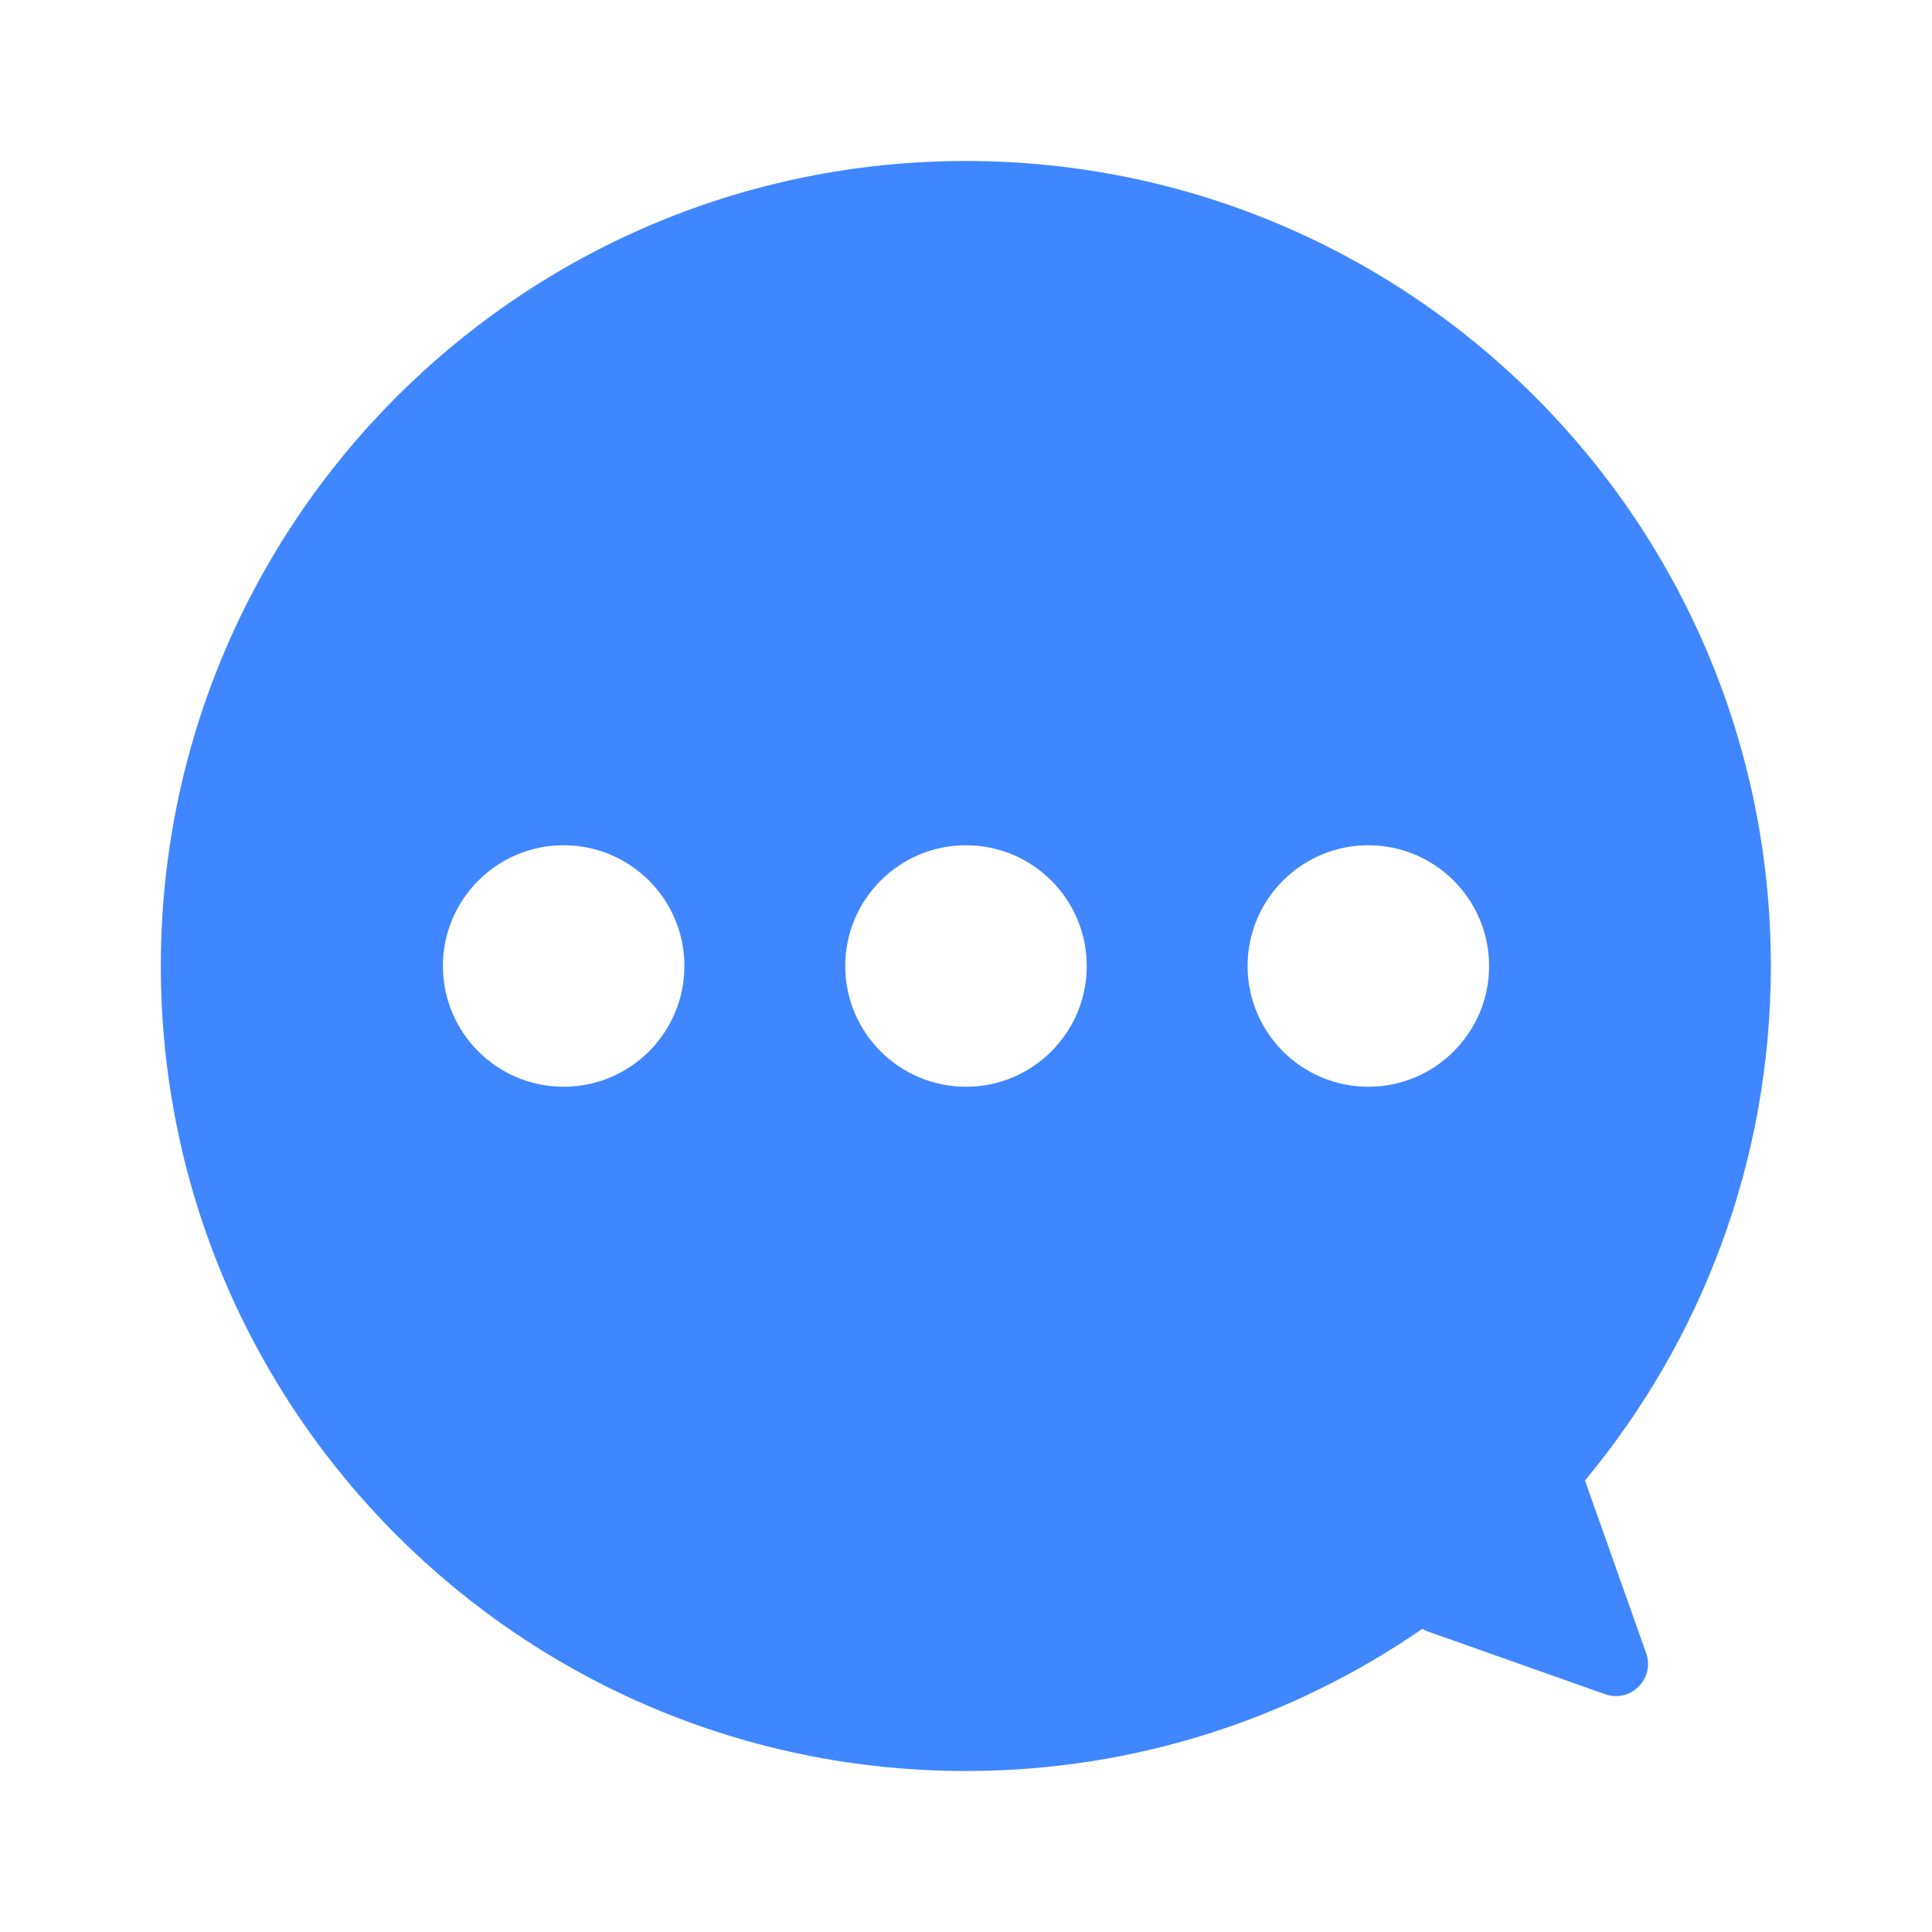
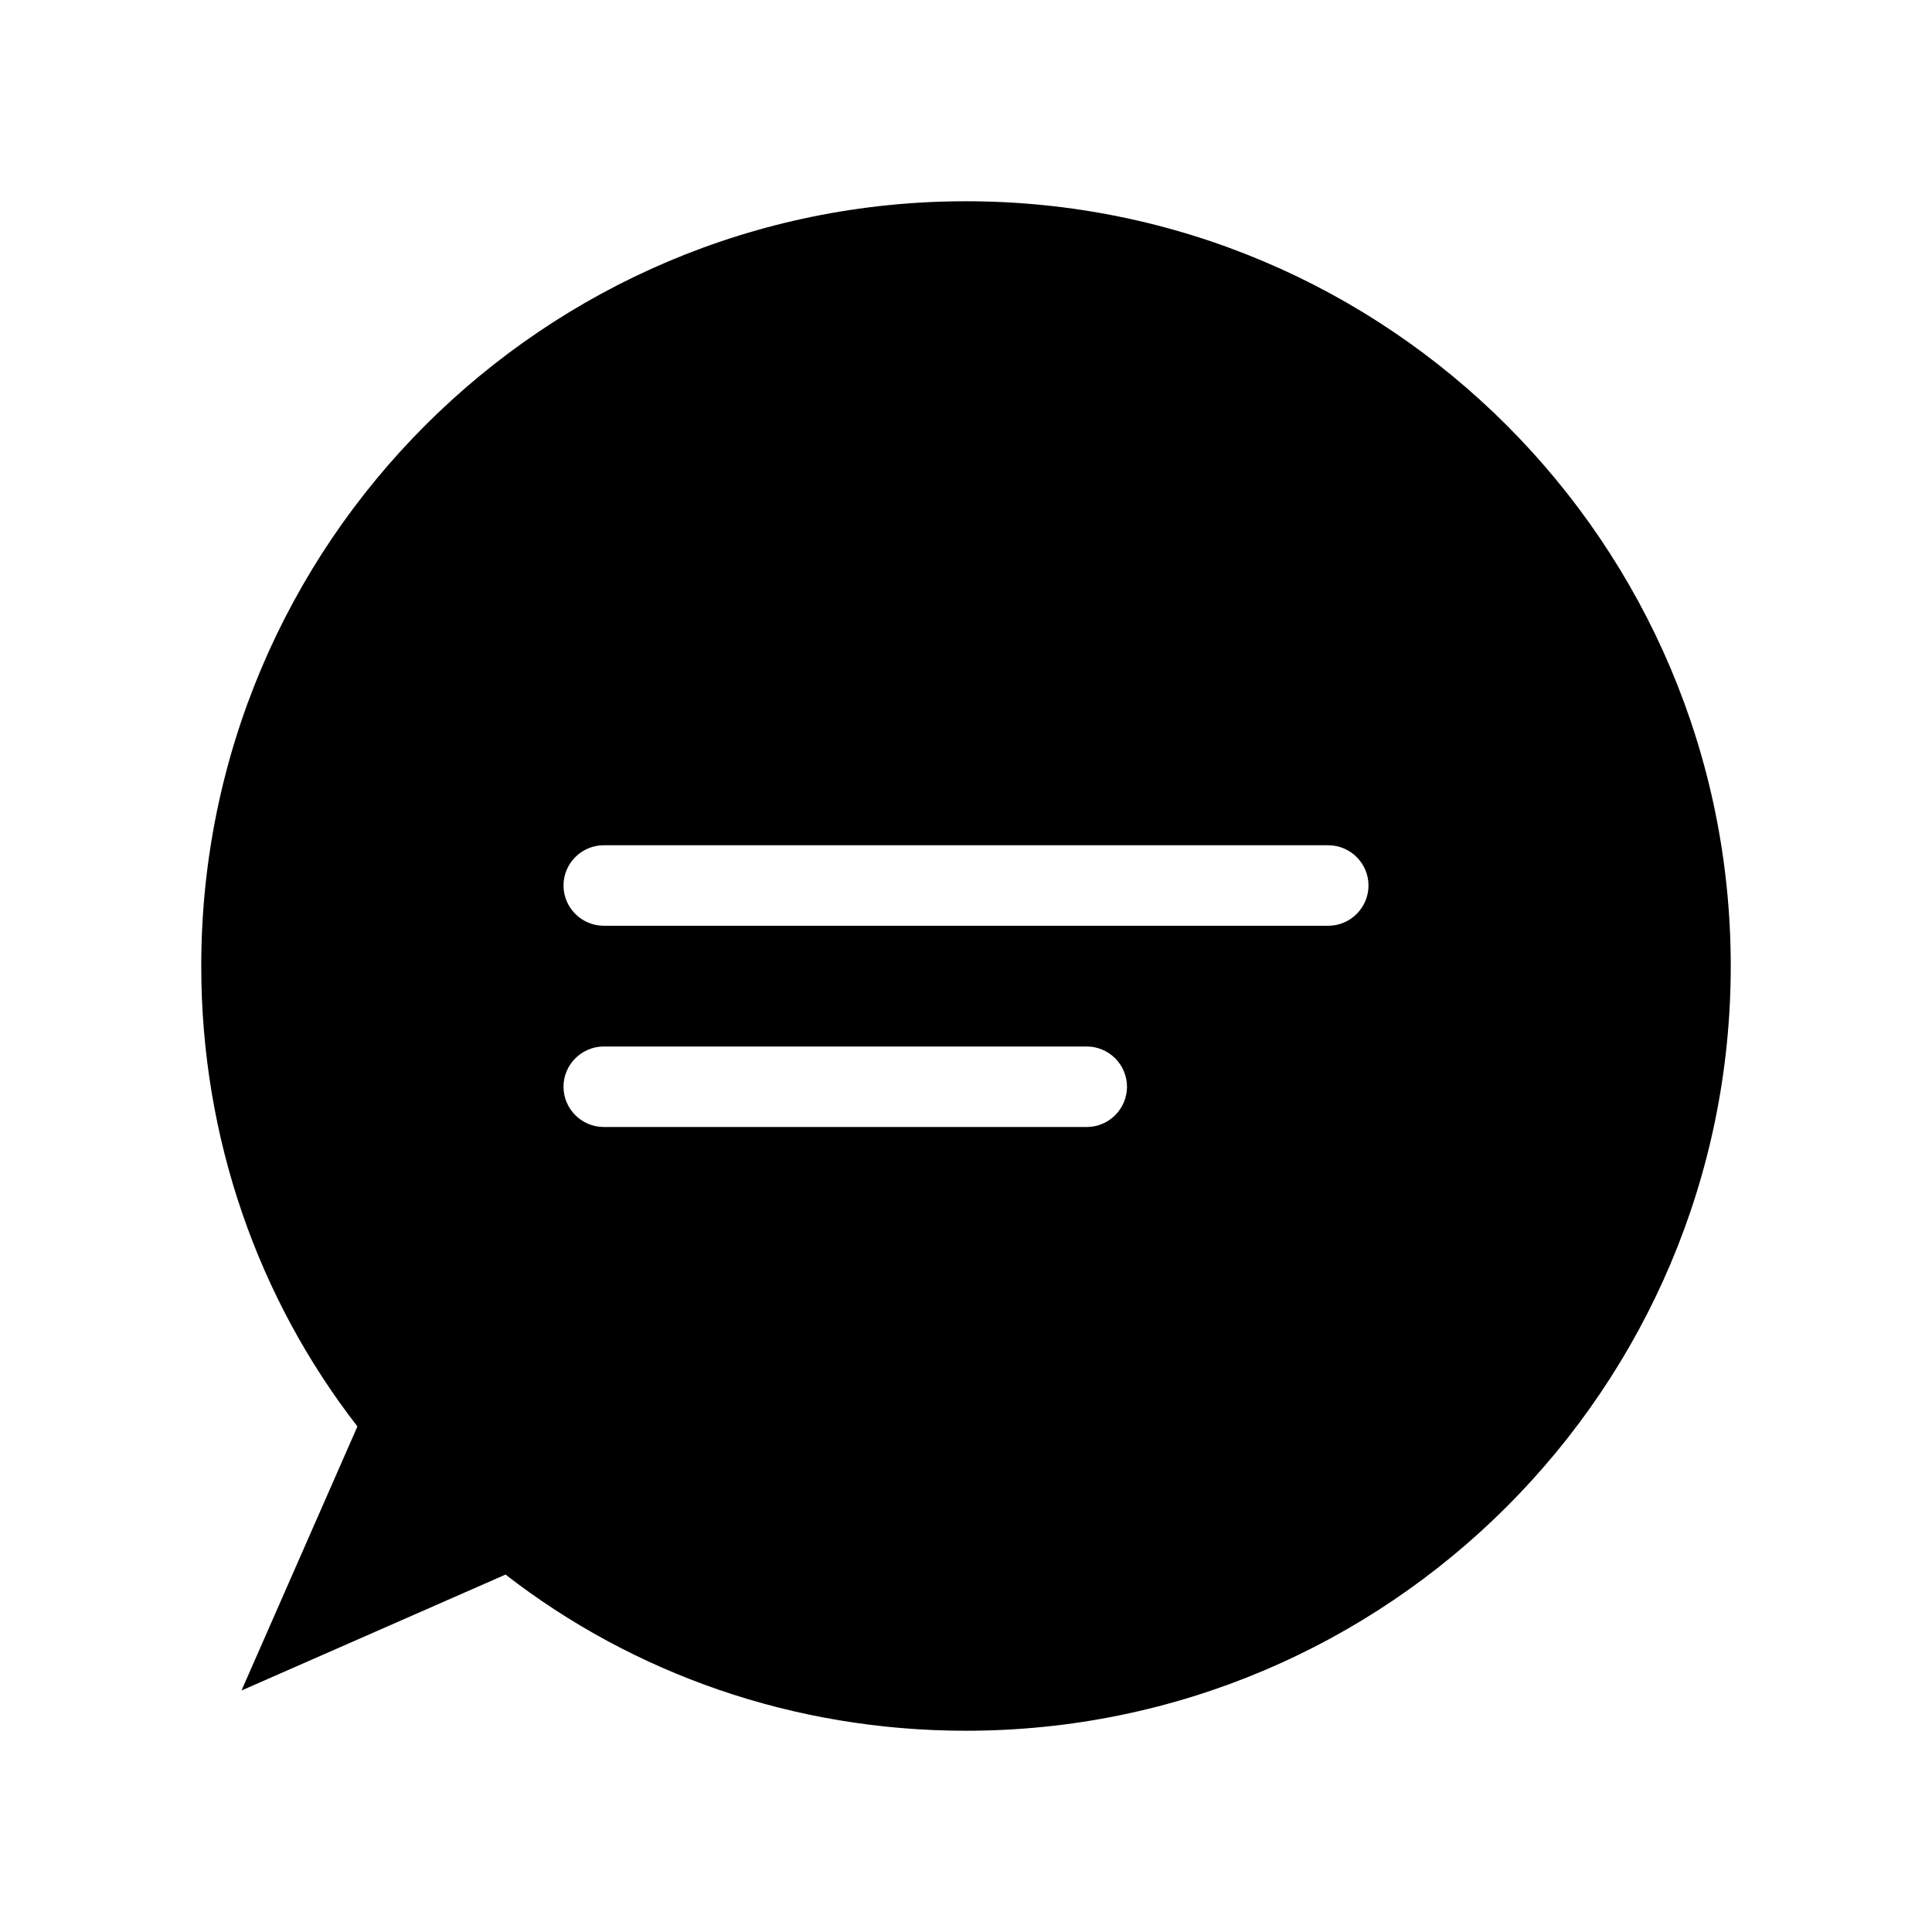
- <svg xmlns="http://www.w3.org/2000/svg" width="24" height="24" viewBox="0 0 24 24" fill="none">
-   <path d="M11.998 2C17.521 2 21.998 6.477 21.998 12C21.998 14.43 21.13 16.658 19.689 18.391L20.449 20.536C20.561 20.853 20.256 21.158 19.939 21.046L17.724 20.262C17.704 20.255 17.687 20.244 17.669 20.234C16.057 21.346 14.104 22 11.998 22C6.475 22 1.998 17.523 1.998 12C1.998 6.477 6.475 2 11.998 2ZM7.002 10.5C6.174 10.5 5.502 11.172 5.502 12C5.502 12.828 6.174 13.5 7.002 13.5C7.83 13.5 8.502 12.828 8.502 12C8.502 11.172 7.83 10.5 7.002 10.5ZM12 10.5C11.172 10.5 10.5 11.172 10.5 12C10.5 12.828 11.172 13.5 12 13.5C12.828 13.5 13.5 12.828 13.5 12C13.5 11.172 12.828 10.5 12 10.5ZM16.998 10.5C16.17 10.5 15.498 11.172 15.498 12C15.498 12.828 16.17 13.5 16.998 13.5C17.826 13.5 18.498 12.828 18.498 12C18.498 11.172 17.826 10.5 16.998 10.5Z" fill="#4086FF" />
+ <svg xmlns="http://www.w3.org/2000/svg" width="24" height="24" viewBox="0 0 48 48" fill="none">
+   <path fill-rule="evenodd" clip-rule="evenodd" d="M24,5C13.51,5 5,13.51 5,24C5,28.29 6.42,32.27 8.88,35.44L6,42L12.56,39.12C15.73,41.58 19.71,43 24,43C34.49,43 43,34.49 43,24C43,13.51 34.49,5 24,5ZM15,21H33C33.55,21 34,21.45 34,22C34,22.55 33.55,23 33,23H15C14.45,23 14,22.55 14,22C14,21.45 14.45,21 15,21ZM15,26H27C27.55,26 28,26.45 28,27C28,27.55 27.55,28 27,28H15C14.45,28 14,27.55 14,27C14,26.45 14.45,26 15,26Z" fill="black" />
</svg>
